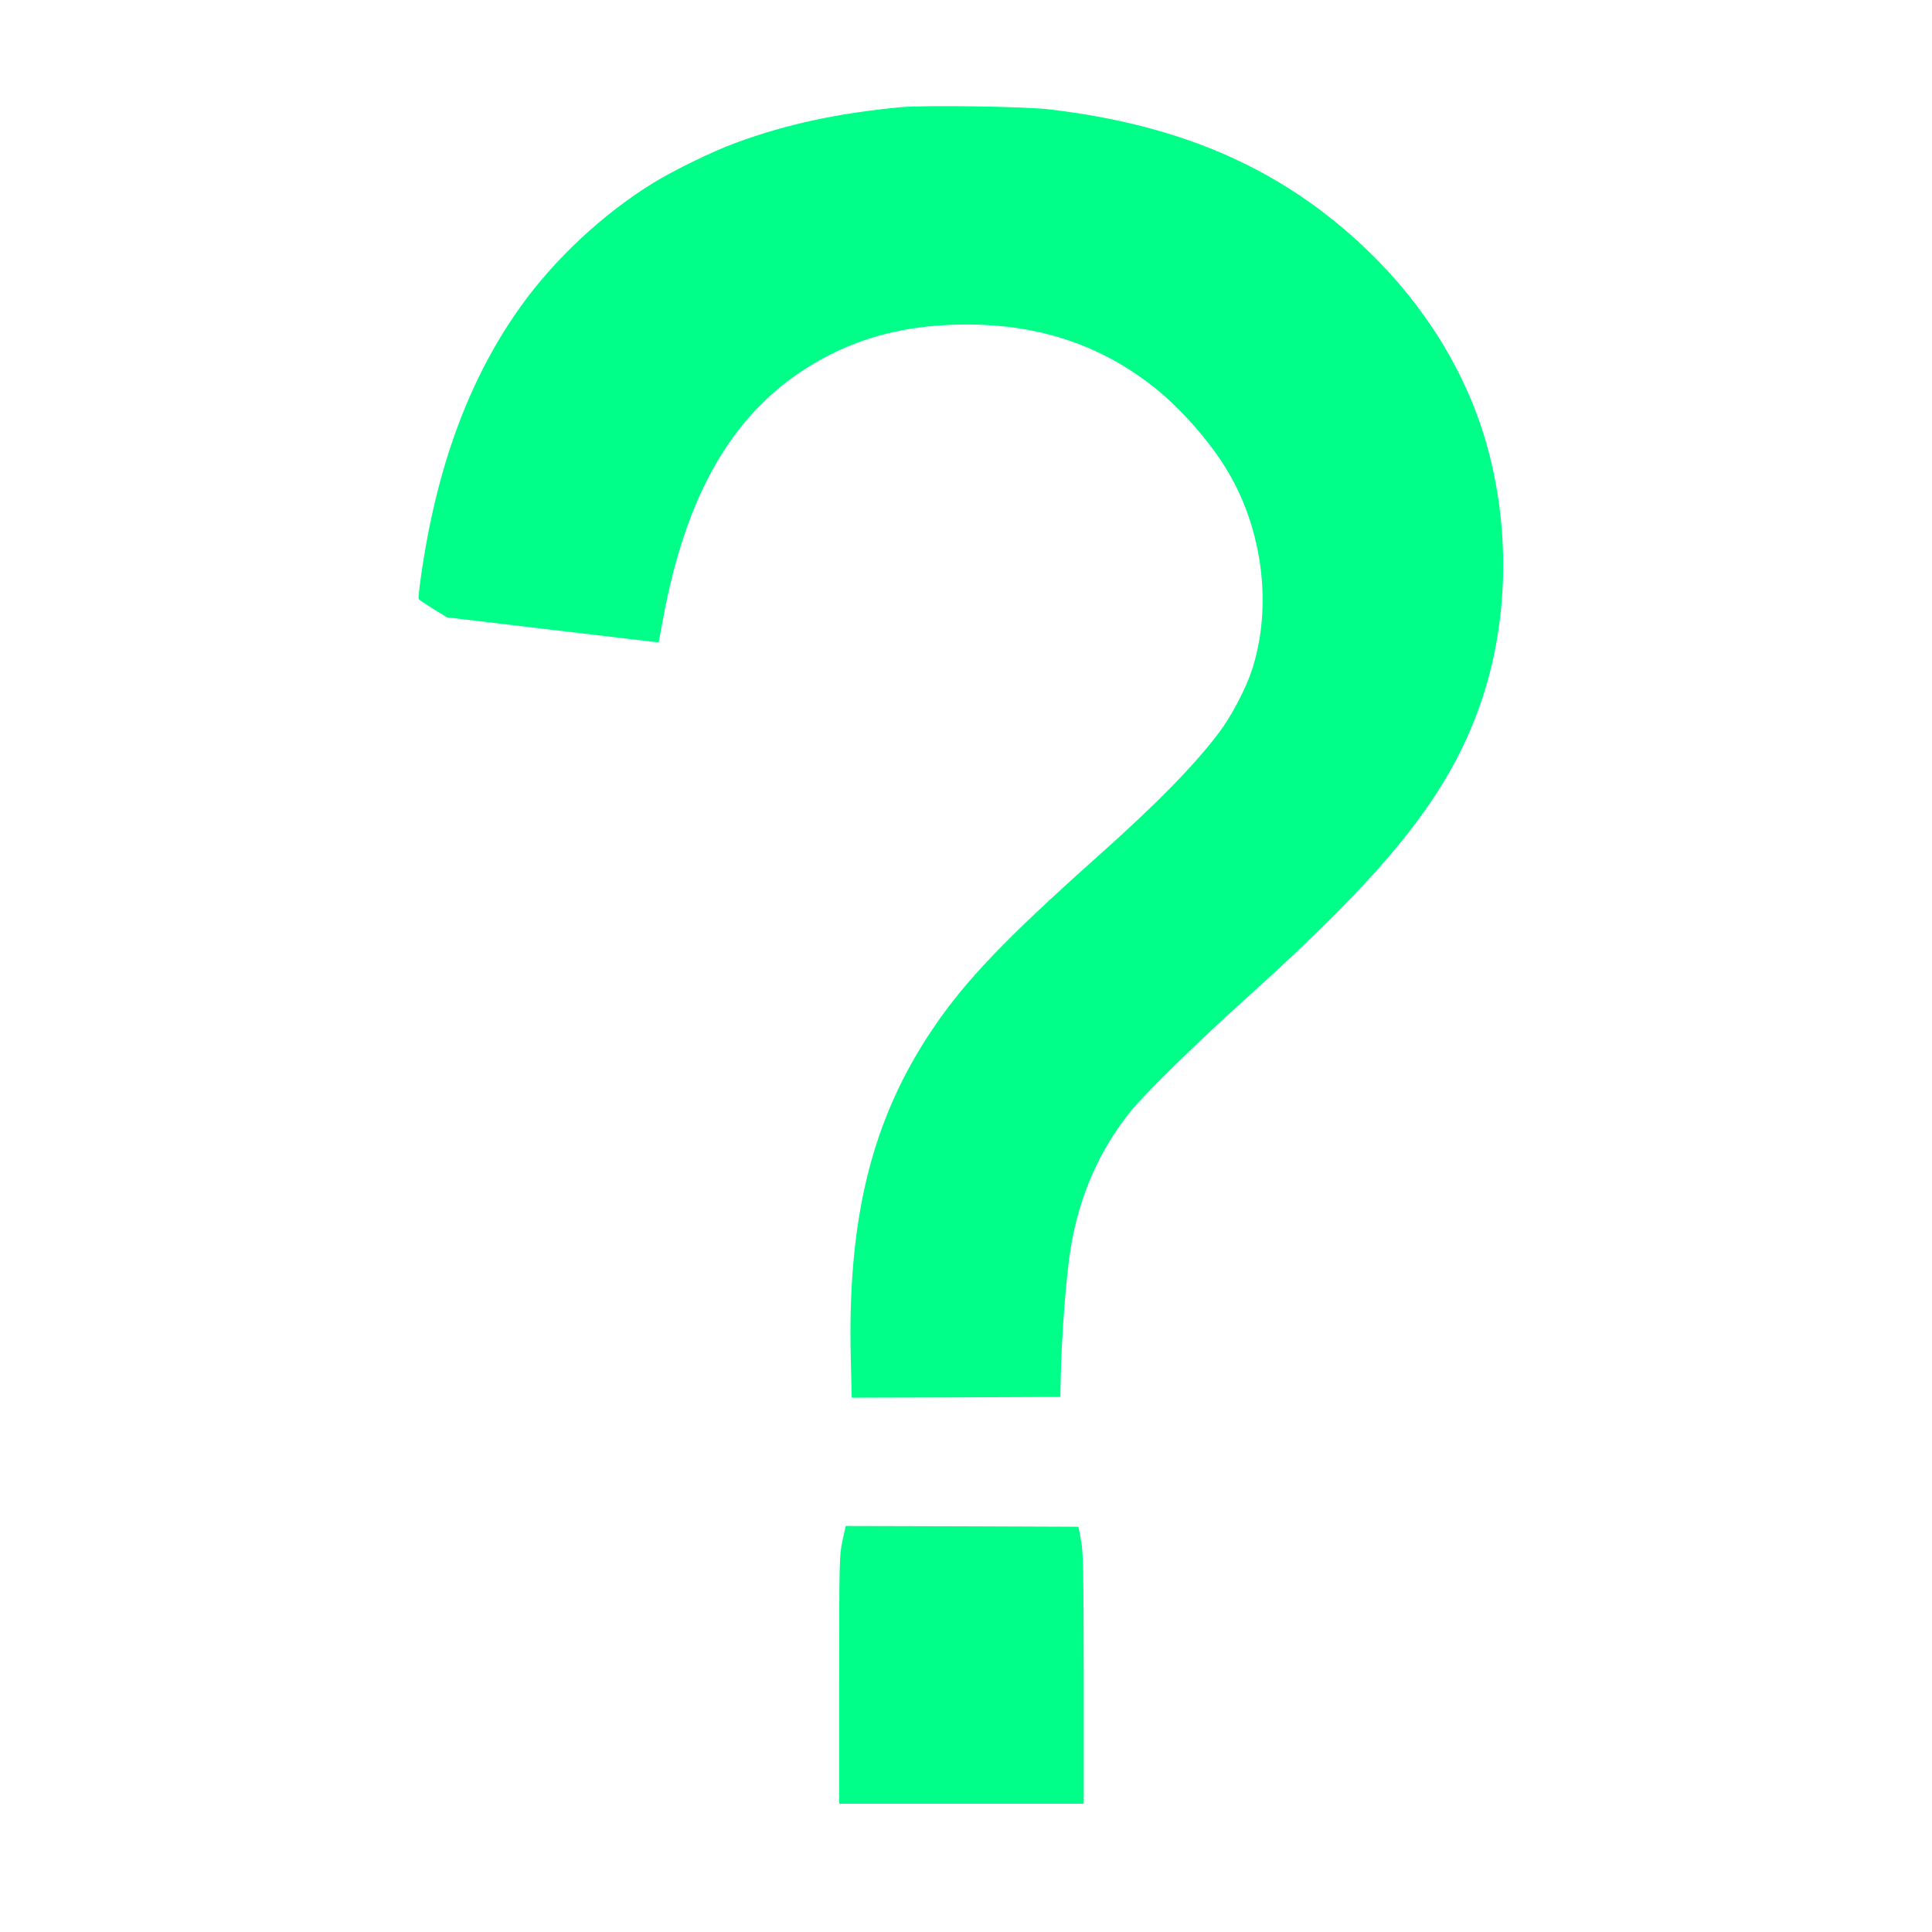
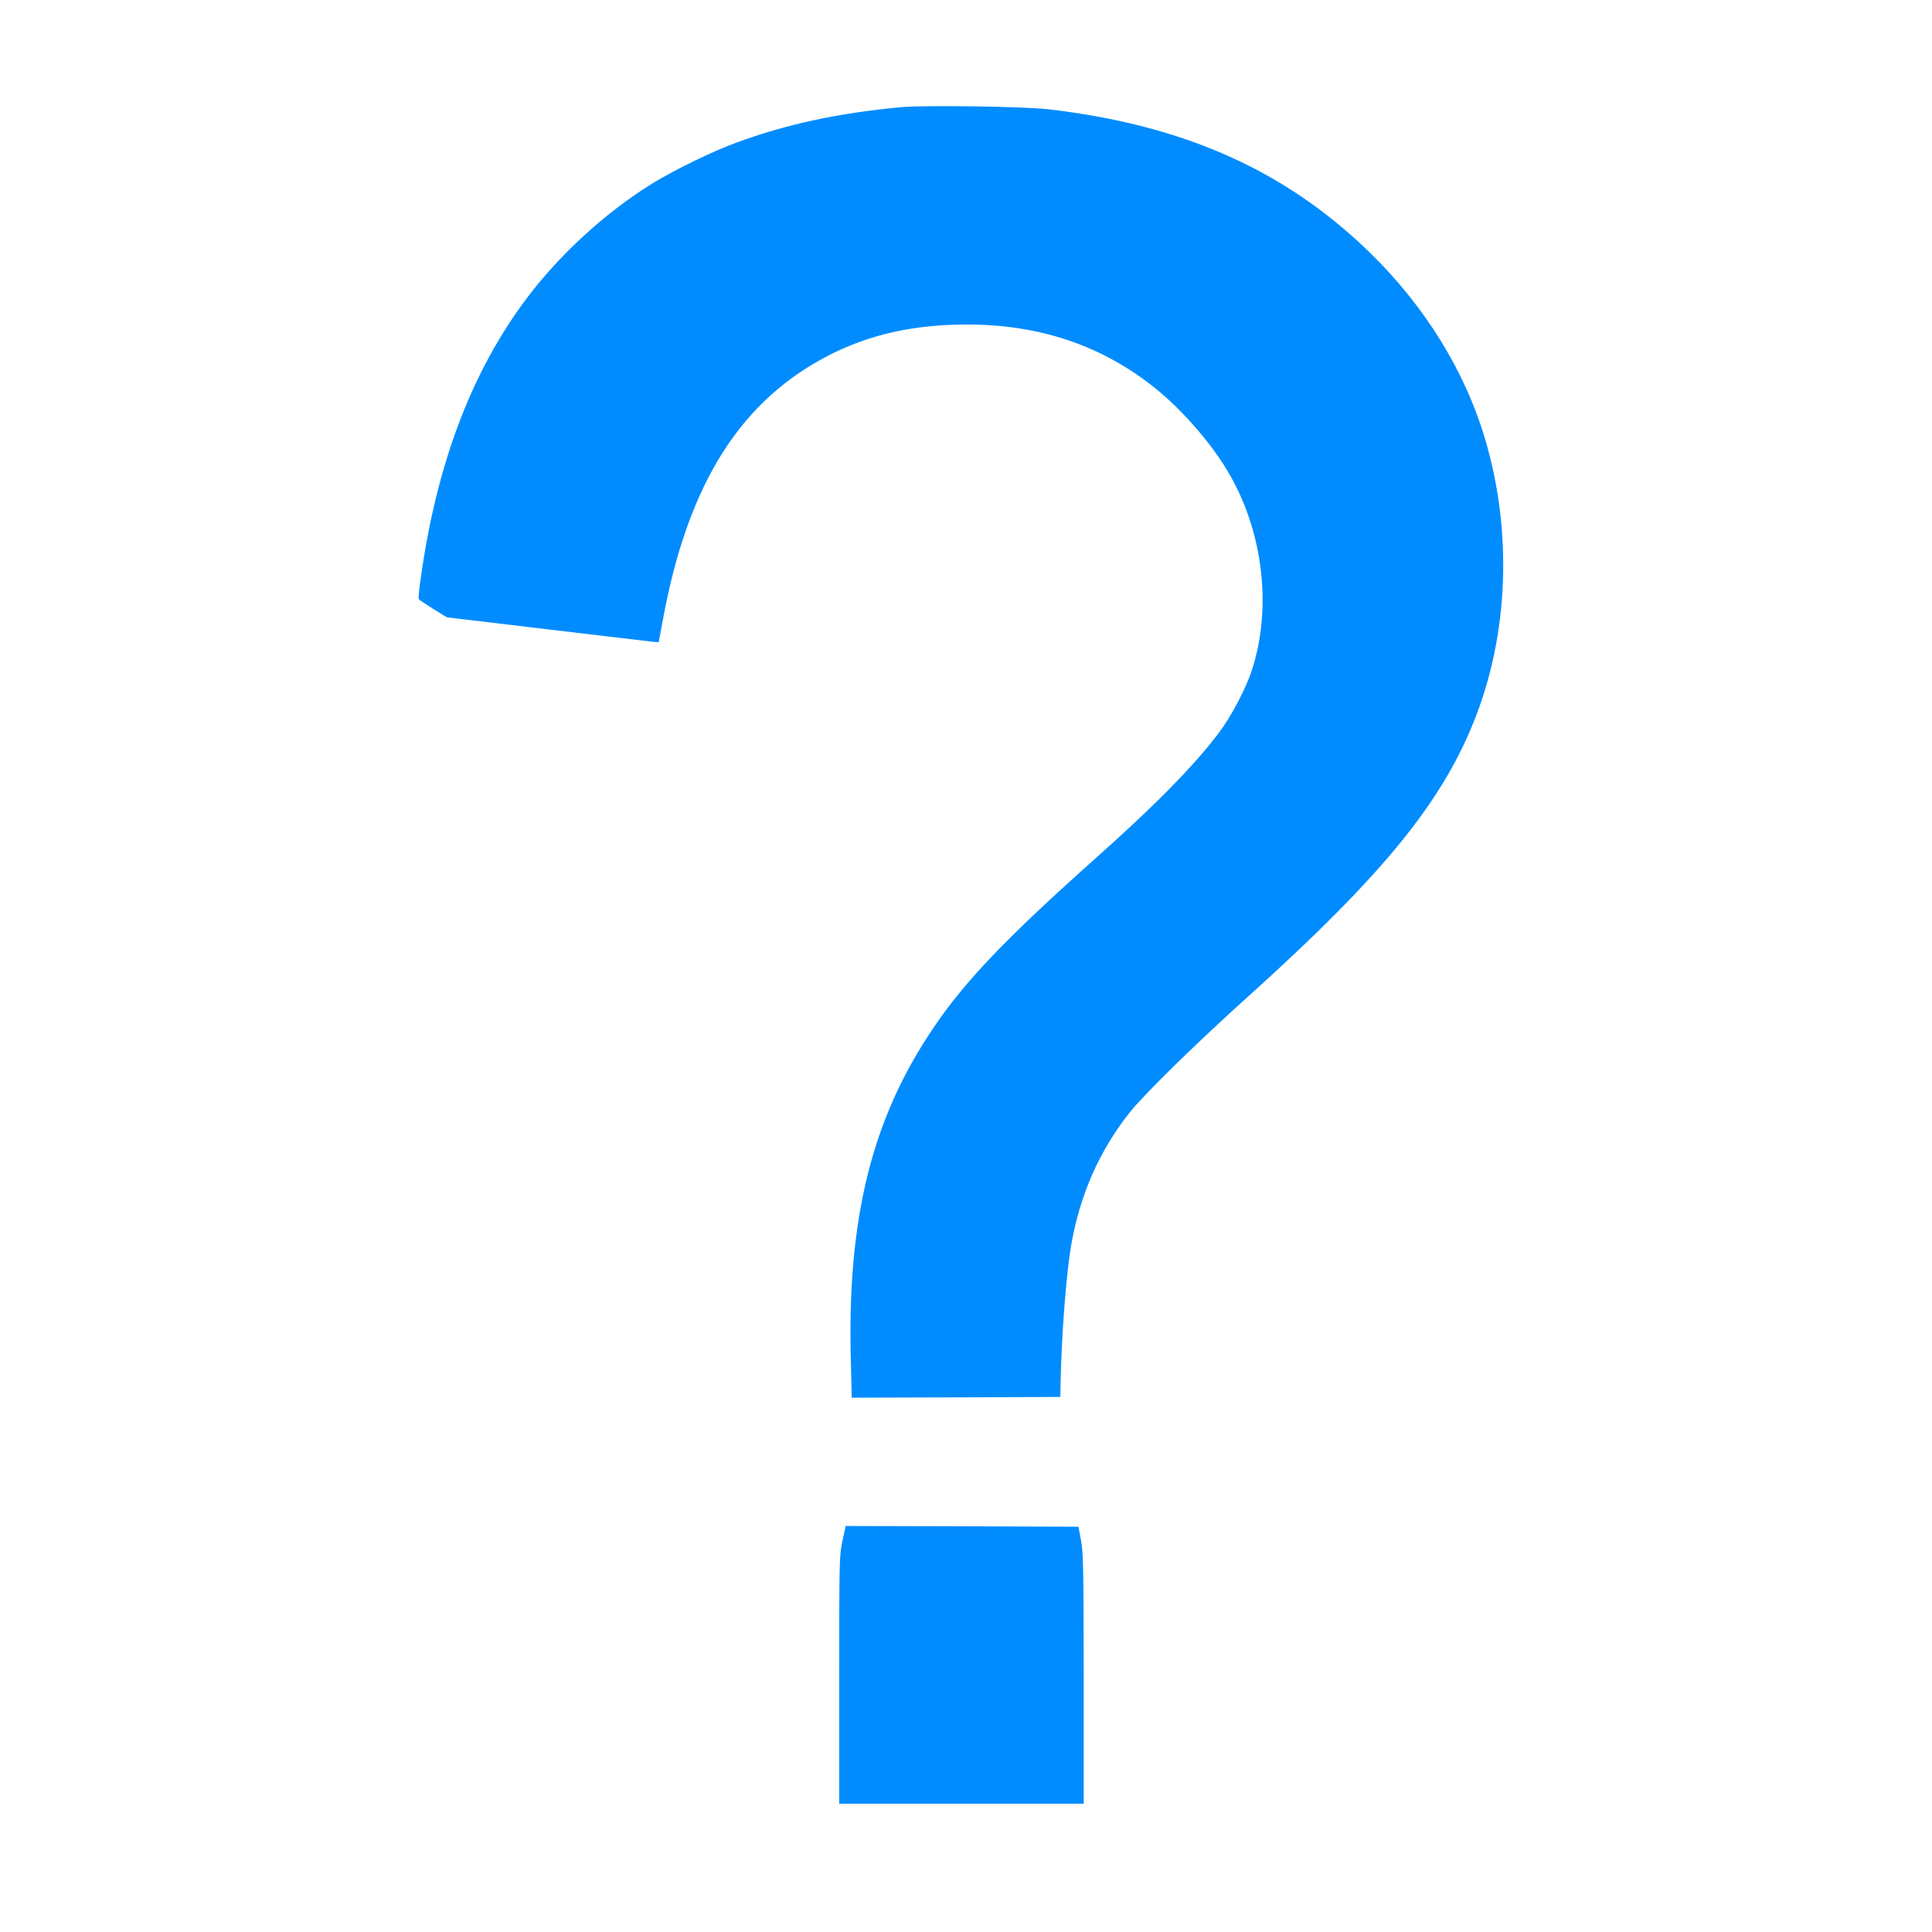
<svg xmlns="http://www.w3.org/2000/svg" version="1.0" viewBox="0 0 1280 1280" preserveAspectRatio="xMidYMid meet">
-   <g transform="translate(0,1280) scale(0.1,-0.1)" fill="#00ff88" stroke="none">
+   <g transform="translate(0,1280) scale(0.1,-0.1)" fill="#008cff" stroke="none">
    <path d="M5970 12090 c-417 -39 -761 -113 -1094 -236 -154 -56 -404 -178 -550  -267 -328 -202 -651 -502 -876 -817 -340 -475 -557 -1060 -660 -1783 -12 -81  -19 -151 -16 -156 3 -5 47 -34 96 -65 l91 -56 672 -80 c370 -44 685 -81 702  -83 l29 -2 28 150 c166 905 518 1459 1115 1759 267 133 553 196 900 196 485 0  899 -141 1253 -427 171 -139 357 -351 469 -537 238 -393 302 -907 165 -1326  -39 -120 -137 -307 -215 -410 -166 -221 -419 -479 -819 -835 -595 -531 -865  -813 -1076 -1125 -408 -602 -572 -1262 -547 -2203 l6 -247 691 2 691 3 2 105  c6 302 37 709 69 895 57 336 189 636 393 890 94 118 451 467 766 750 914 822  1312 1312 1528 1882 223 586 235 1285 32 1901 -150 453 -433 881 -816 1231  -544 498 -1190 775 -2044 876 -162 20 -828 29 -985 15z" />
    <path d="M5581 2590 c-20 -98 -21 -121 -21 -920 l0 -820 810 0 810 0 0 828  c-1 740 -3 836 -18 917 l-17 90 -771 3 -771 2 -22 -100z" />
  </g>
</svg>
